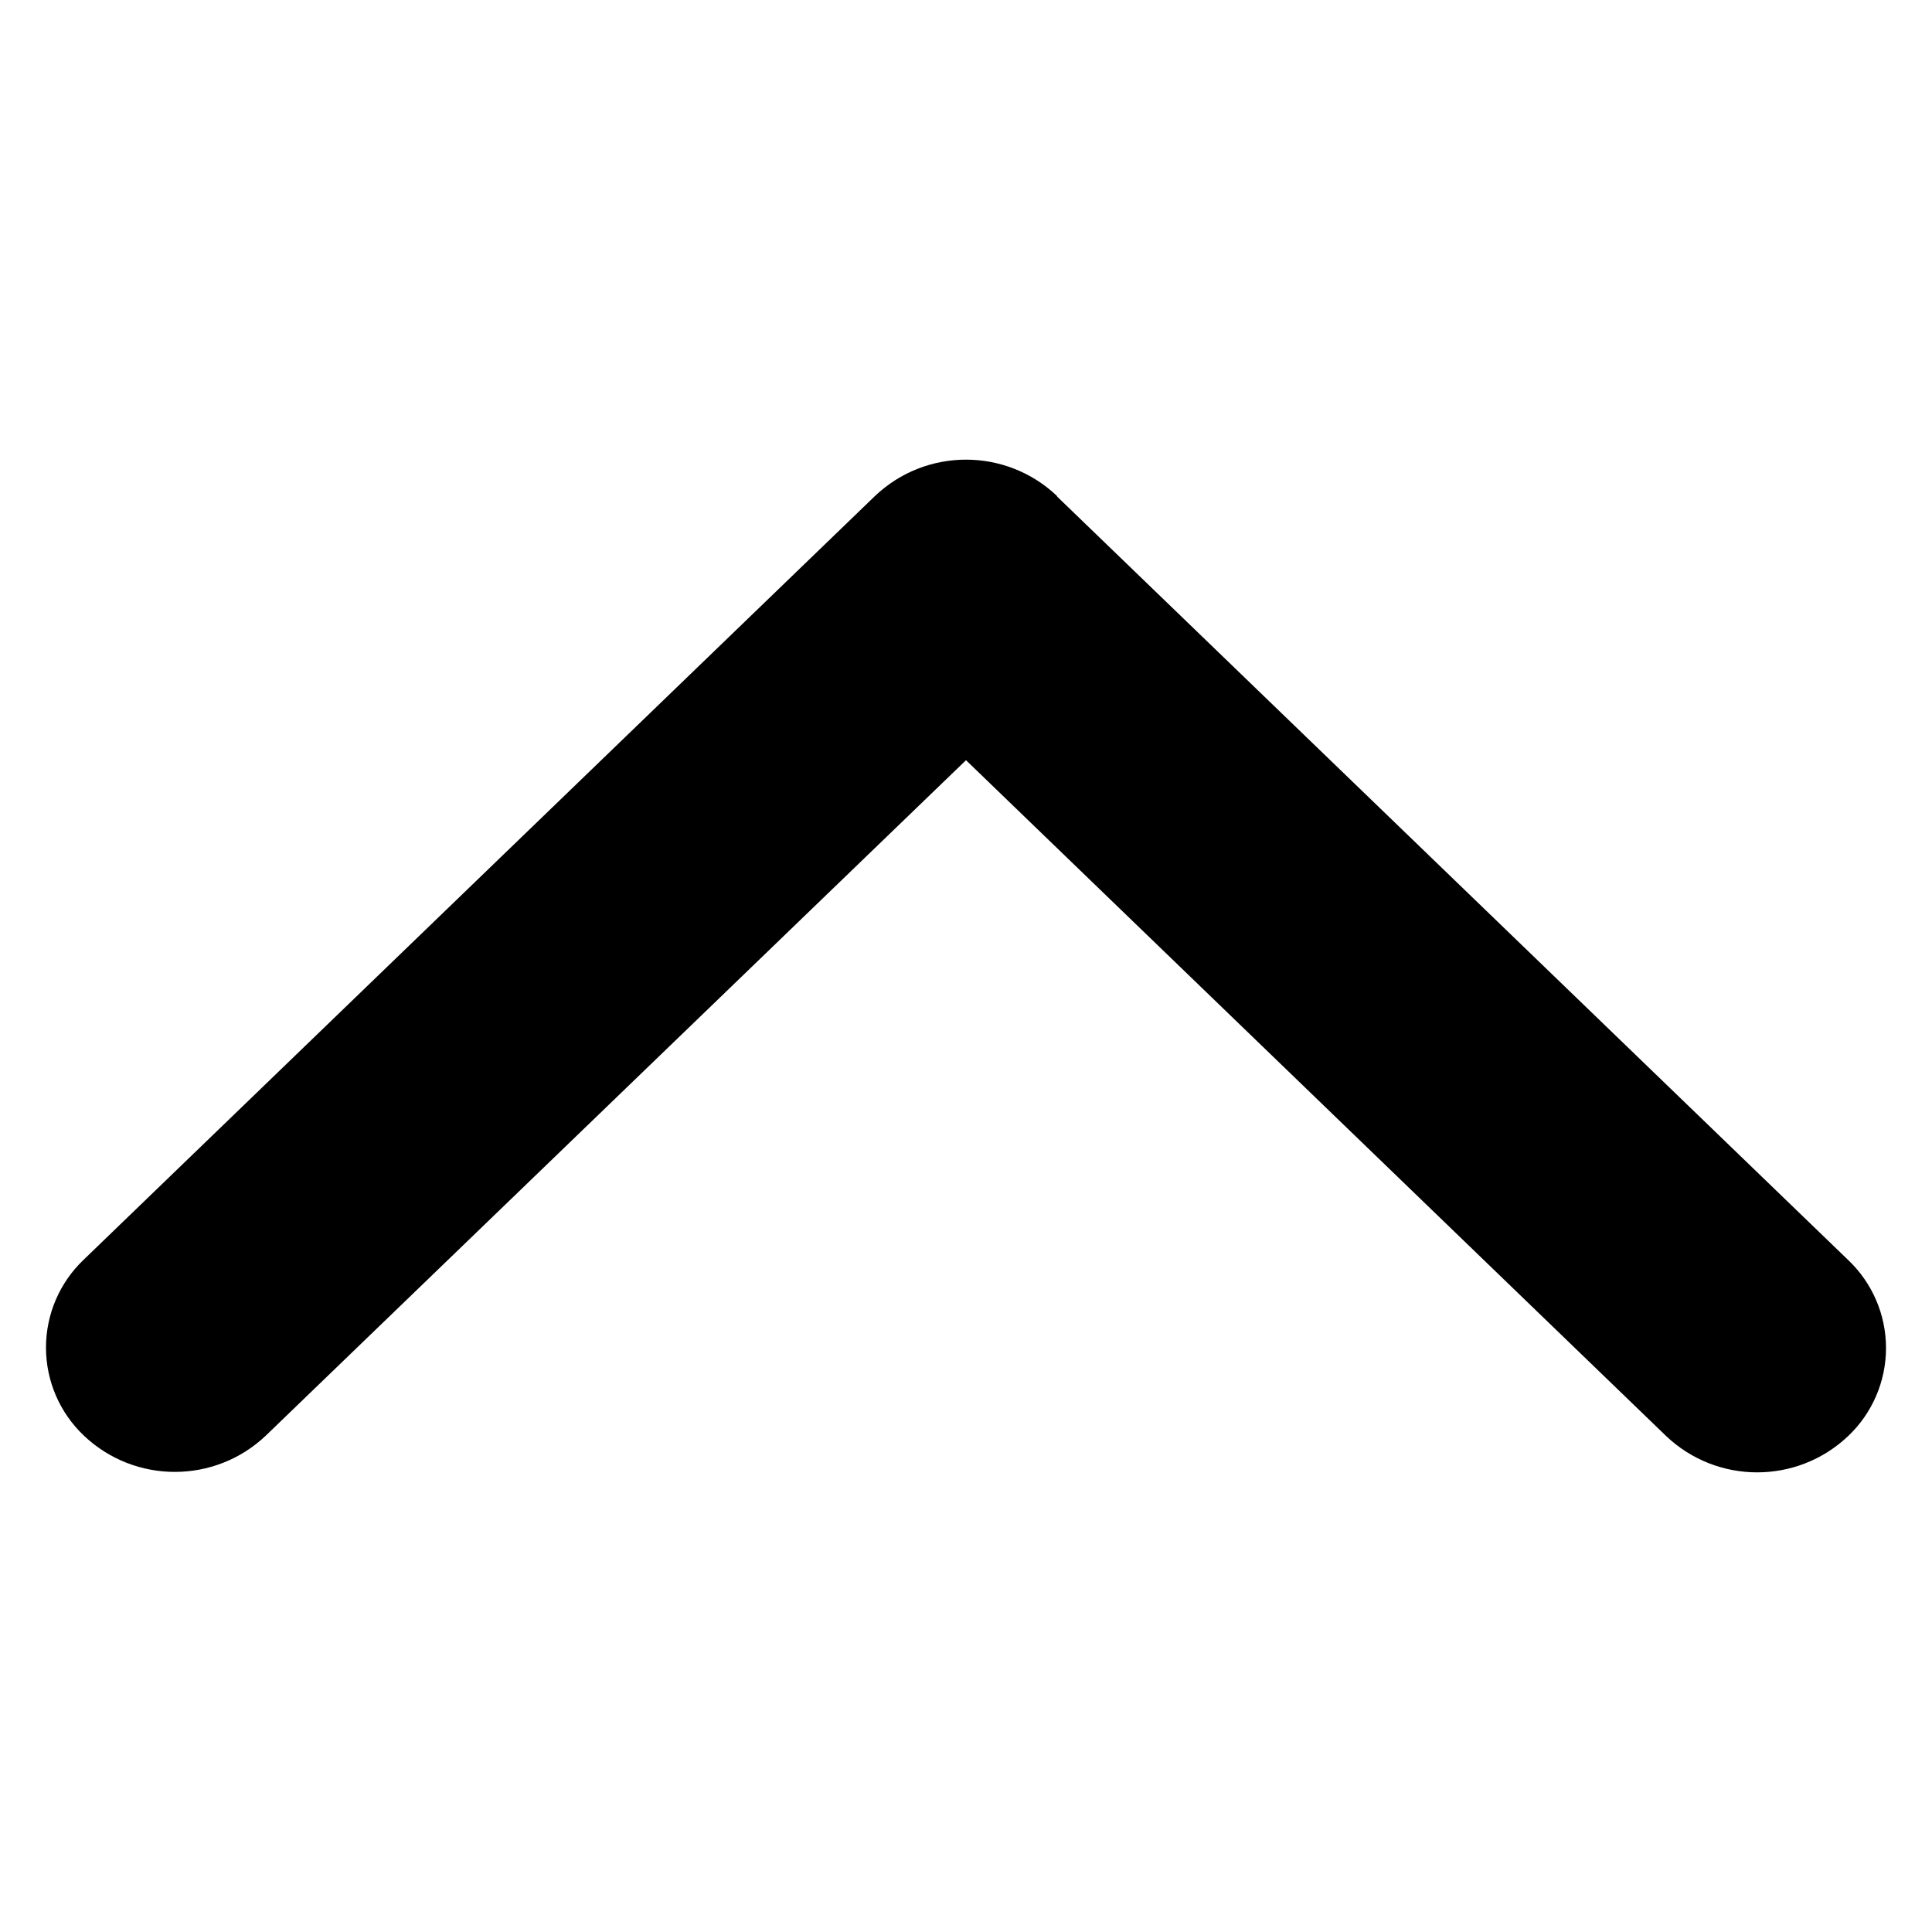
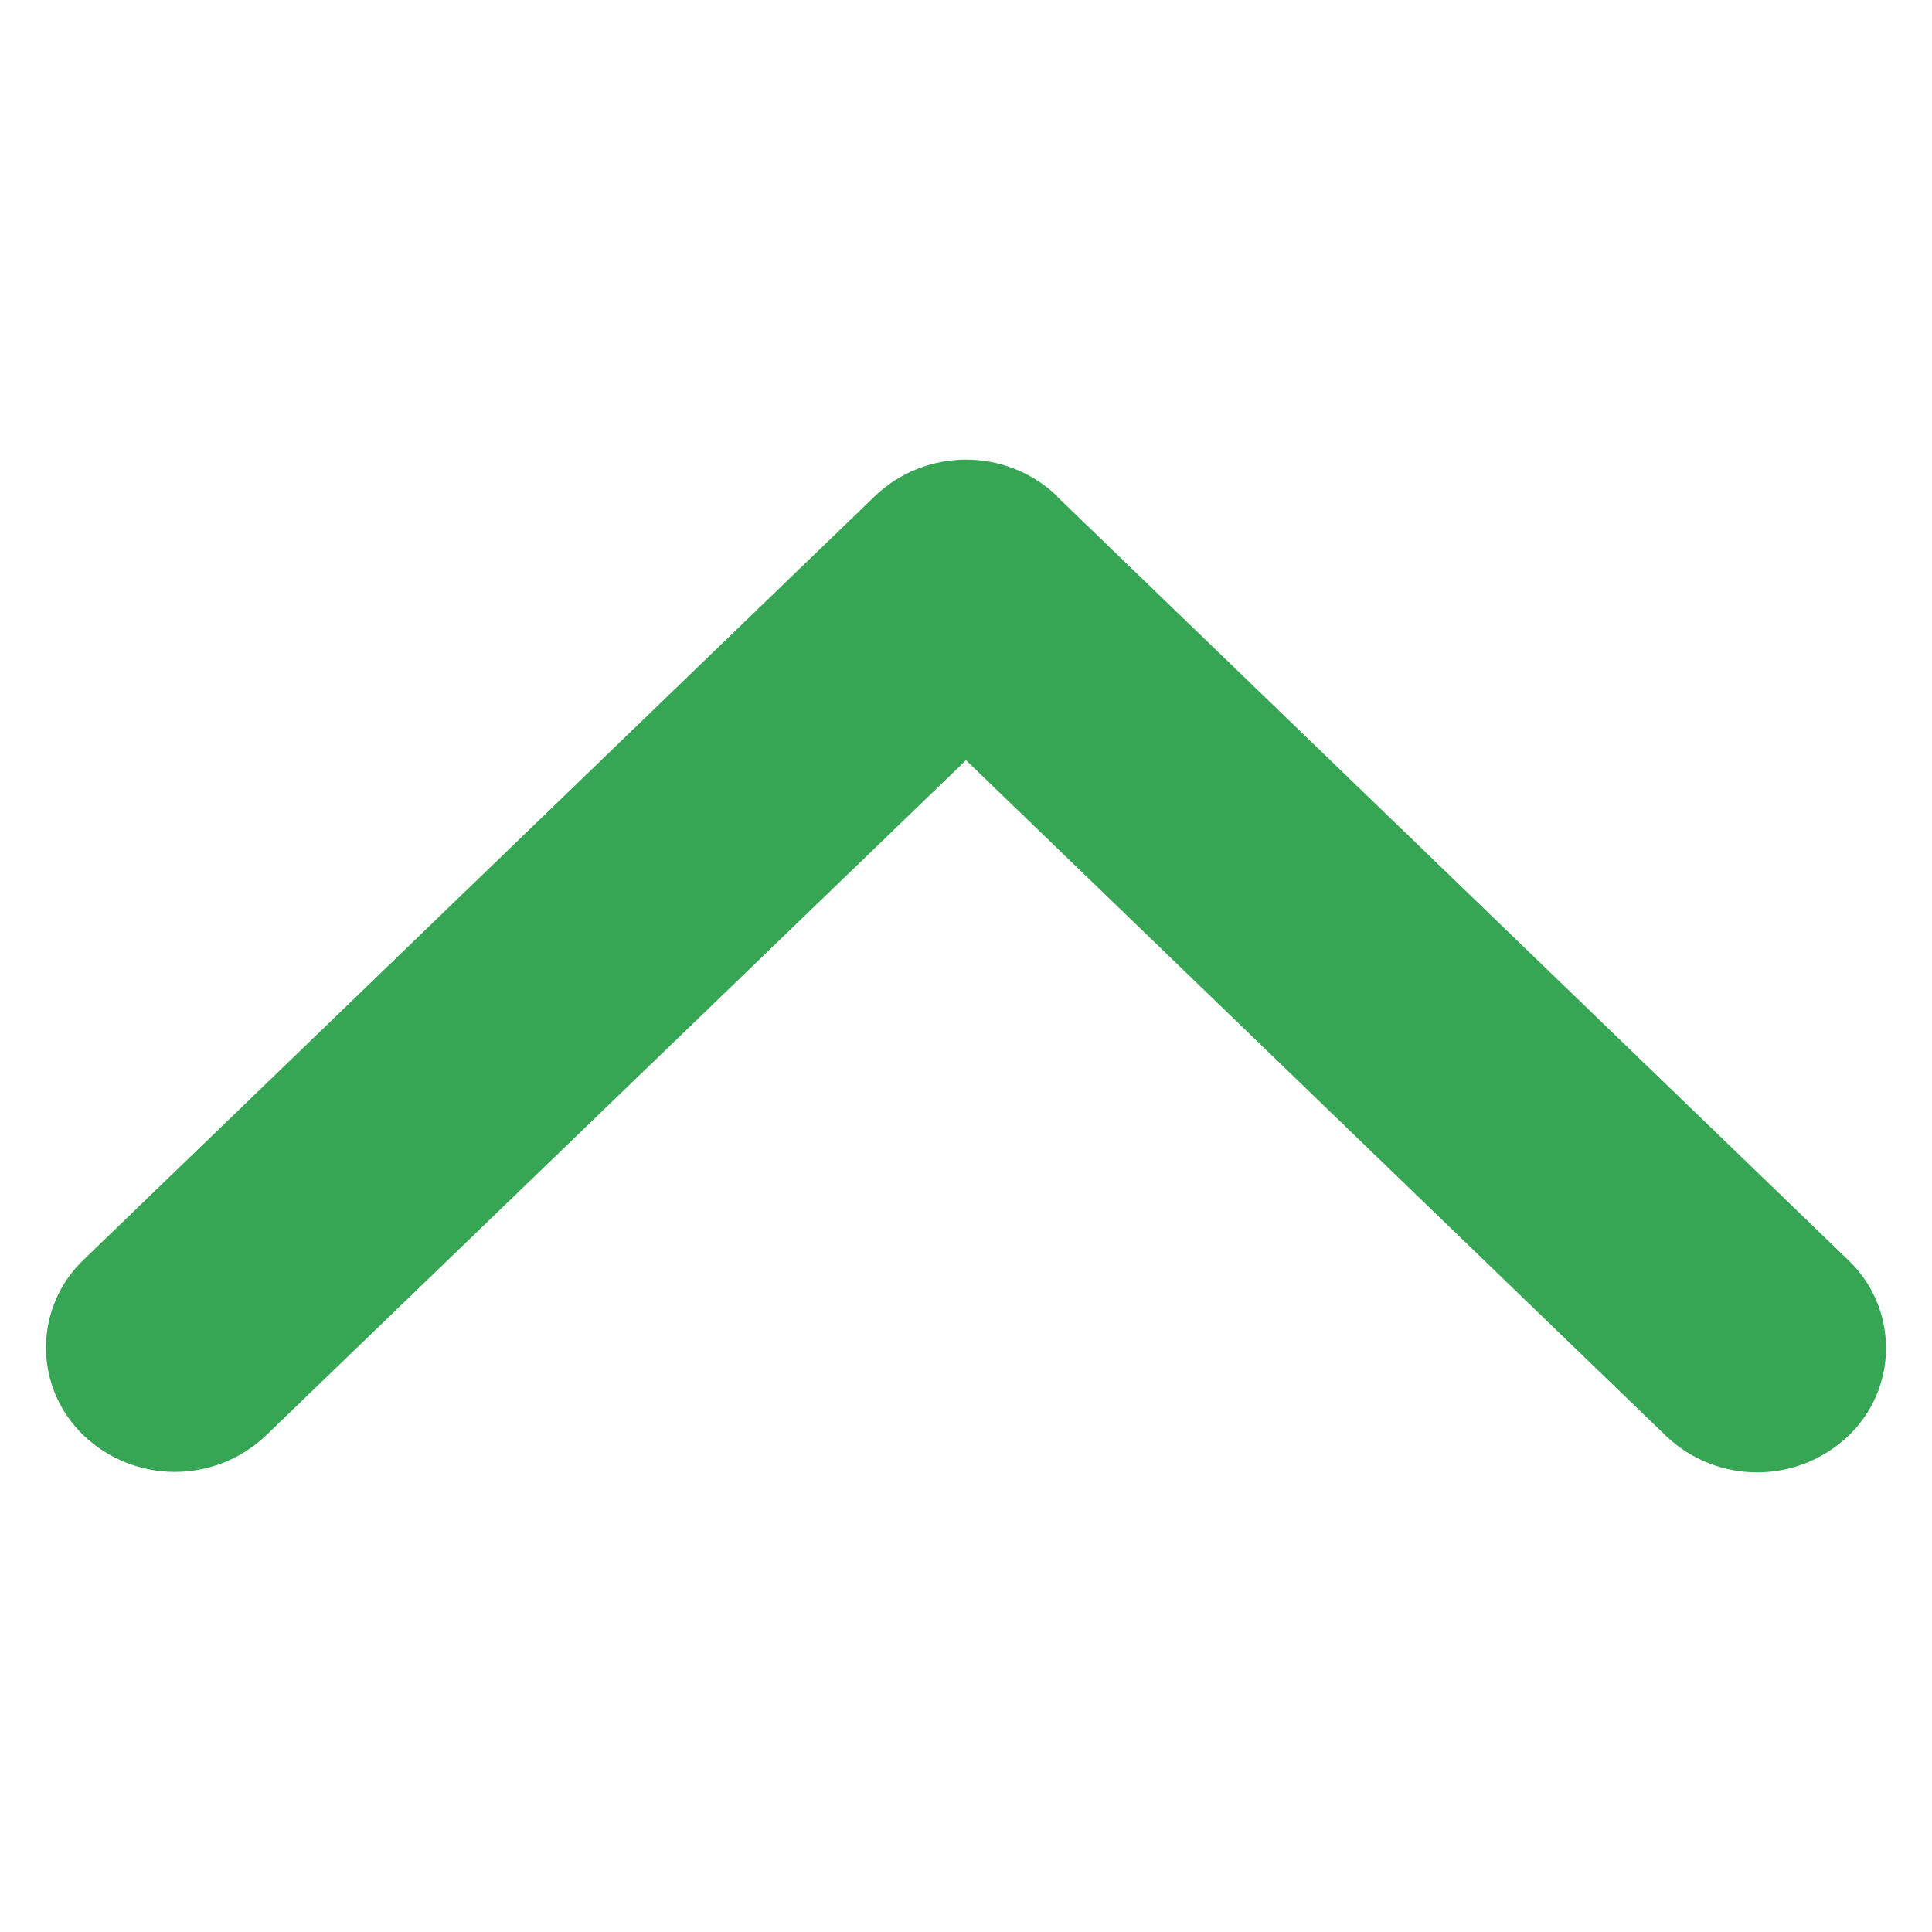
<svg xmlns="http://www.w3.org/2000/svg" viewBox="0 0 21 21">
  <defs>
    <style>
      .cls-1 {
        fill: none;
      }
+       .cls-2{
+         fill: #37a654;
+       }
    </style>
  </defs>
  <g id="Group_1" data-name="Group 1" transform="translate(275 253) rotate(180)">
    <rect id="Rectangle_1" data-name="Rectangle 1" class="cls-1" width="21" height="21" transform="translate(254 232)" />
-     <path id="angle-down" d="M107.741,10.99l-8.3,8.6a1.318,1.318,0,0,1-1.911,0,1.437,1.437,0,0,1,0-1.981L104.875,10,97.535,2.391a1.437,1.437,0,0,1,0-1.981,1.318,1.318,0,0,1,1.911,0l8.3,8.6a1.436,1.436,0,0,1,0,1.98Z" transform="translate(274.5 139.862) rotate(90)" />
+     <path id="angle-down" class="cls-2" d="M107.741,10.99l-8.3,8.6a1.318,1.318,0,0,1-1.911,0,1.437,1.437,0,0,1,0-1.981L104.875,10,97.535,2.391a1.437,1.437,0,0,1,0-1.981,1.318,1.318,0,0,1,1.911,0l8.3,8.6a1.436,1.436,0,0,1,0,1.98Z" transform="translate(274.5 139.862) rotate(90)" />
  </g>
</svg>
